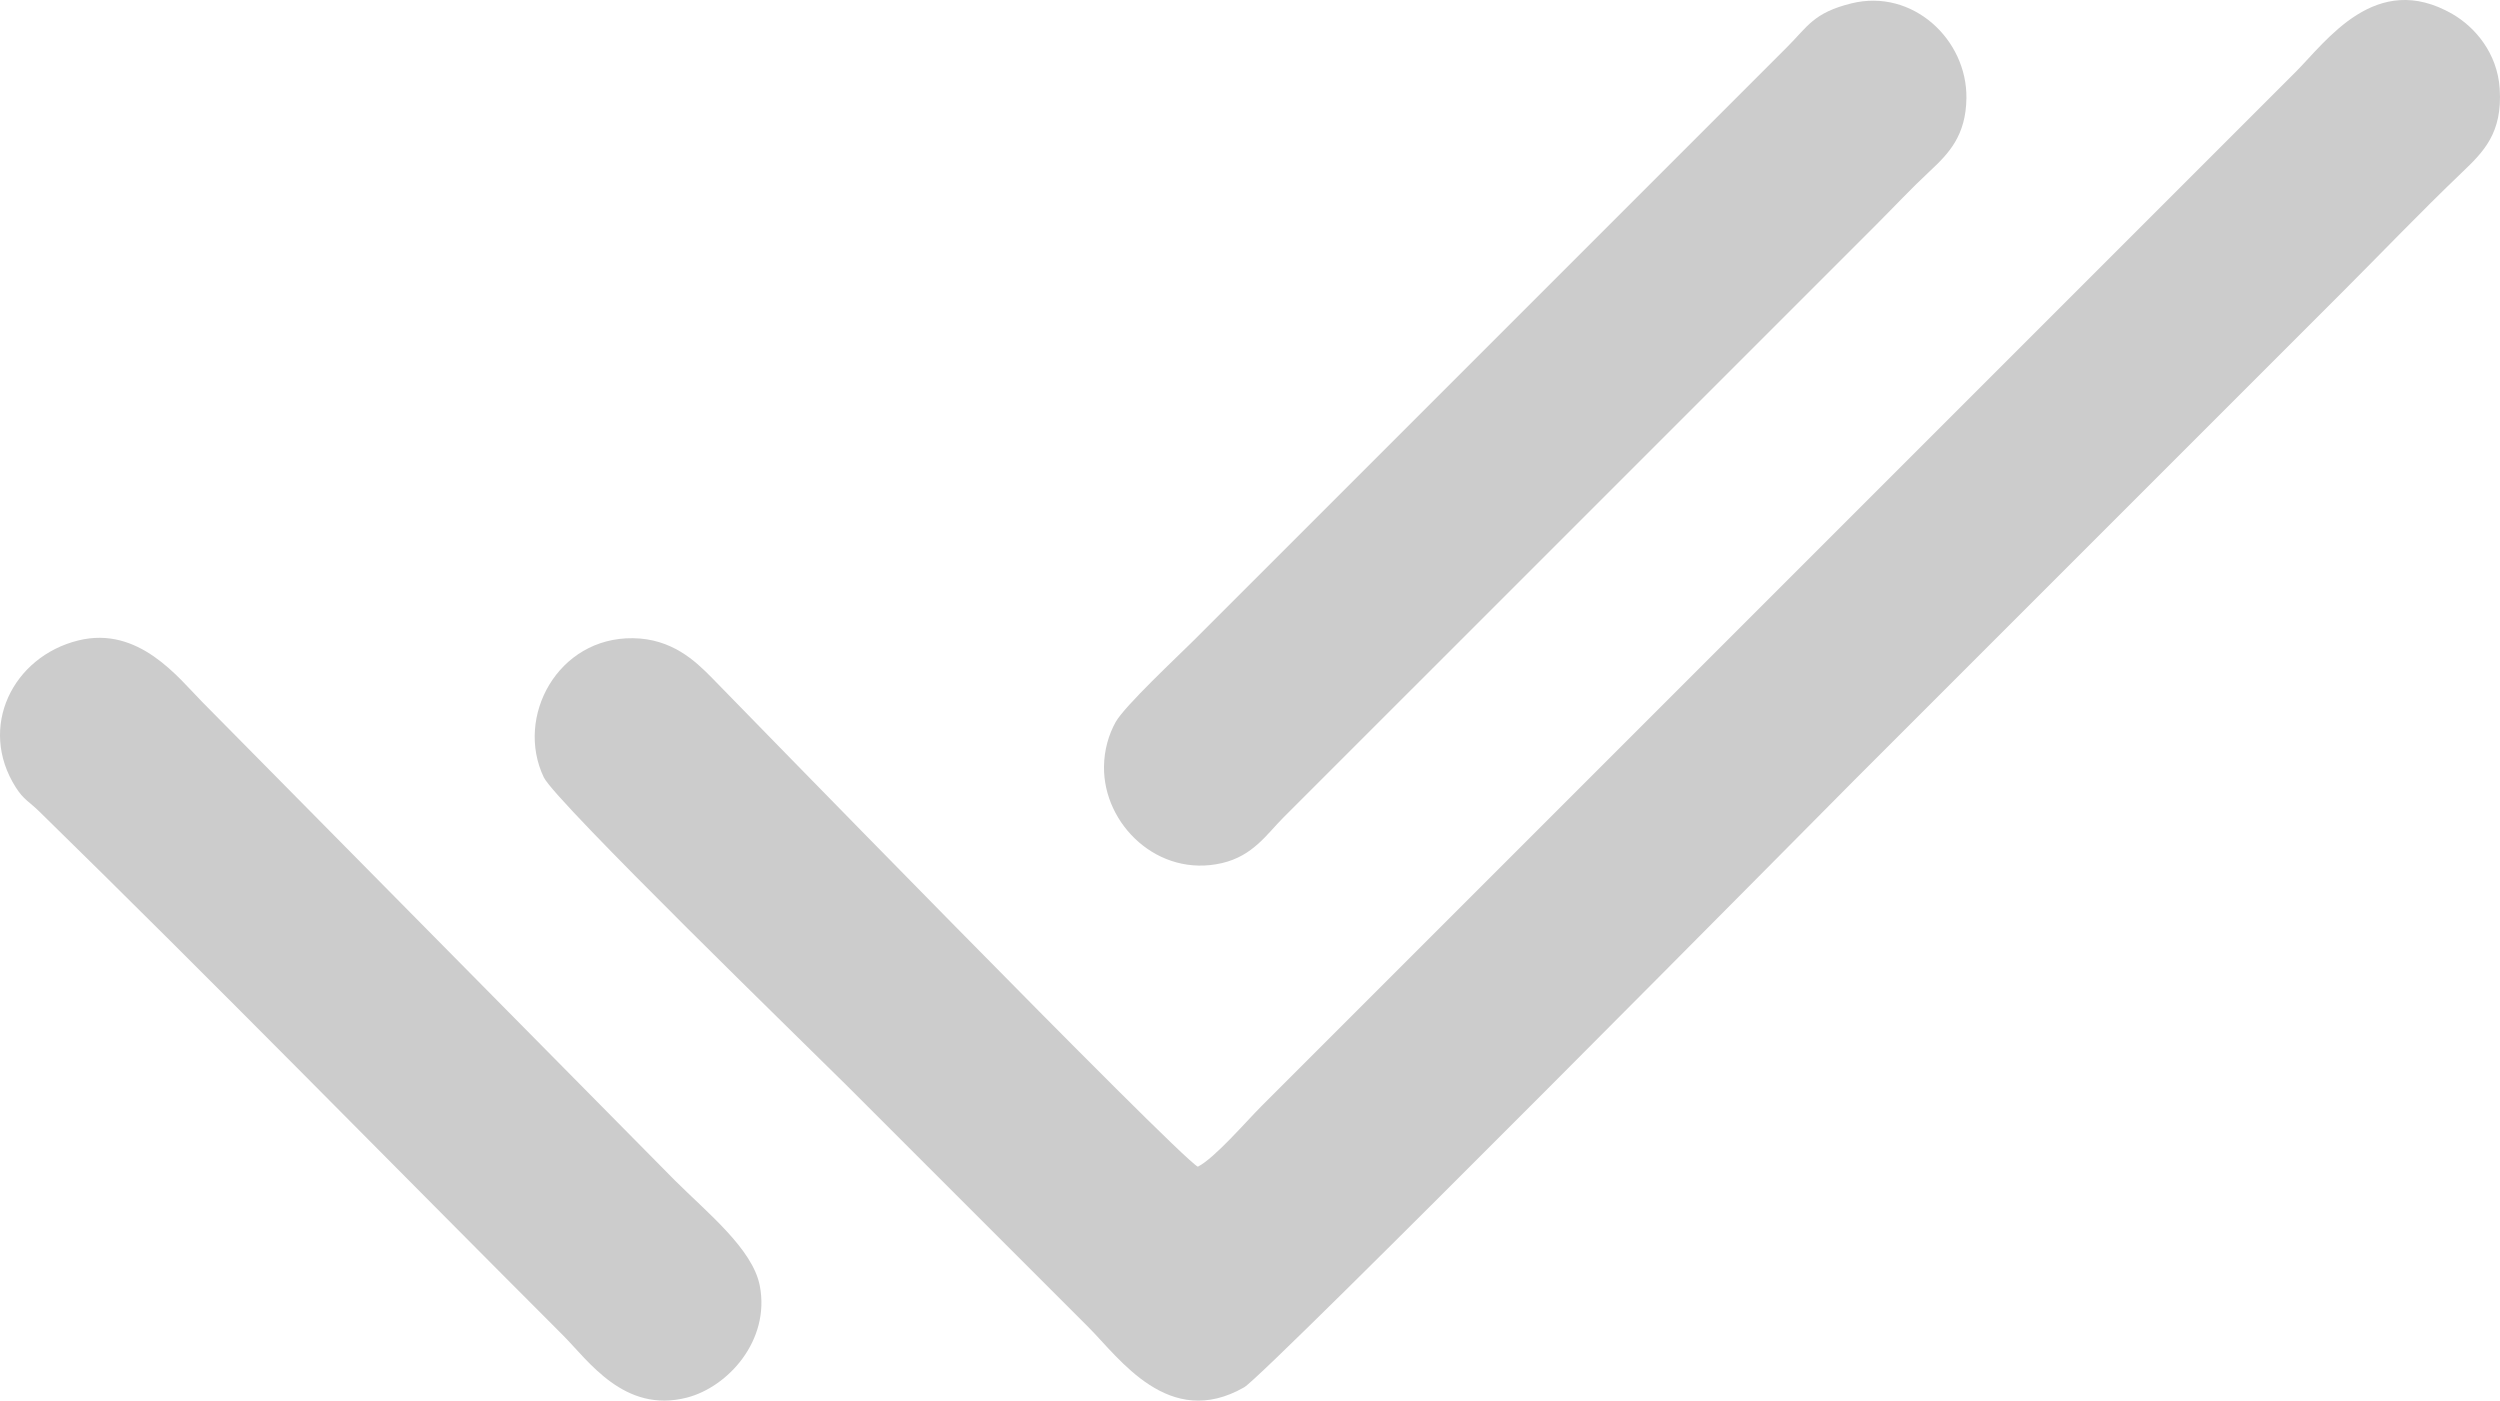
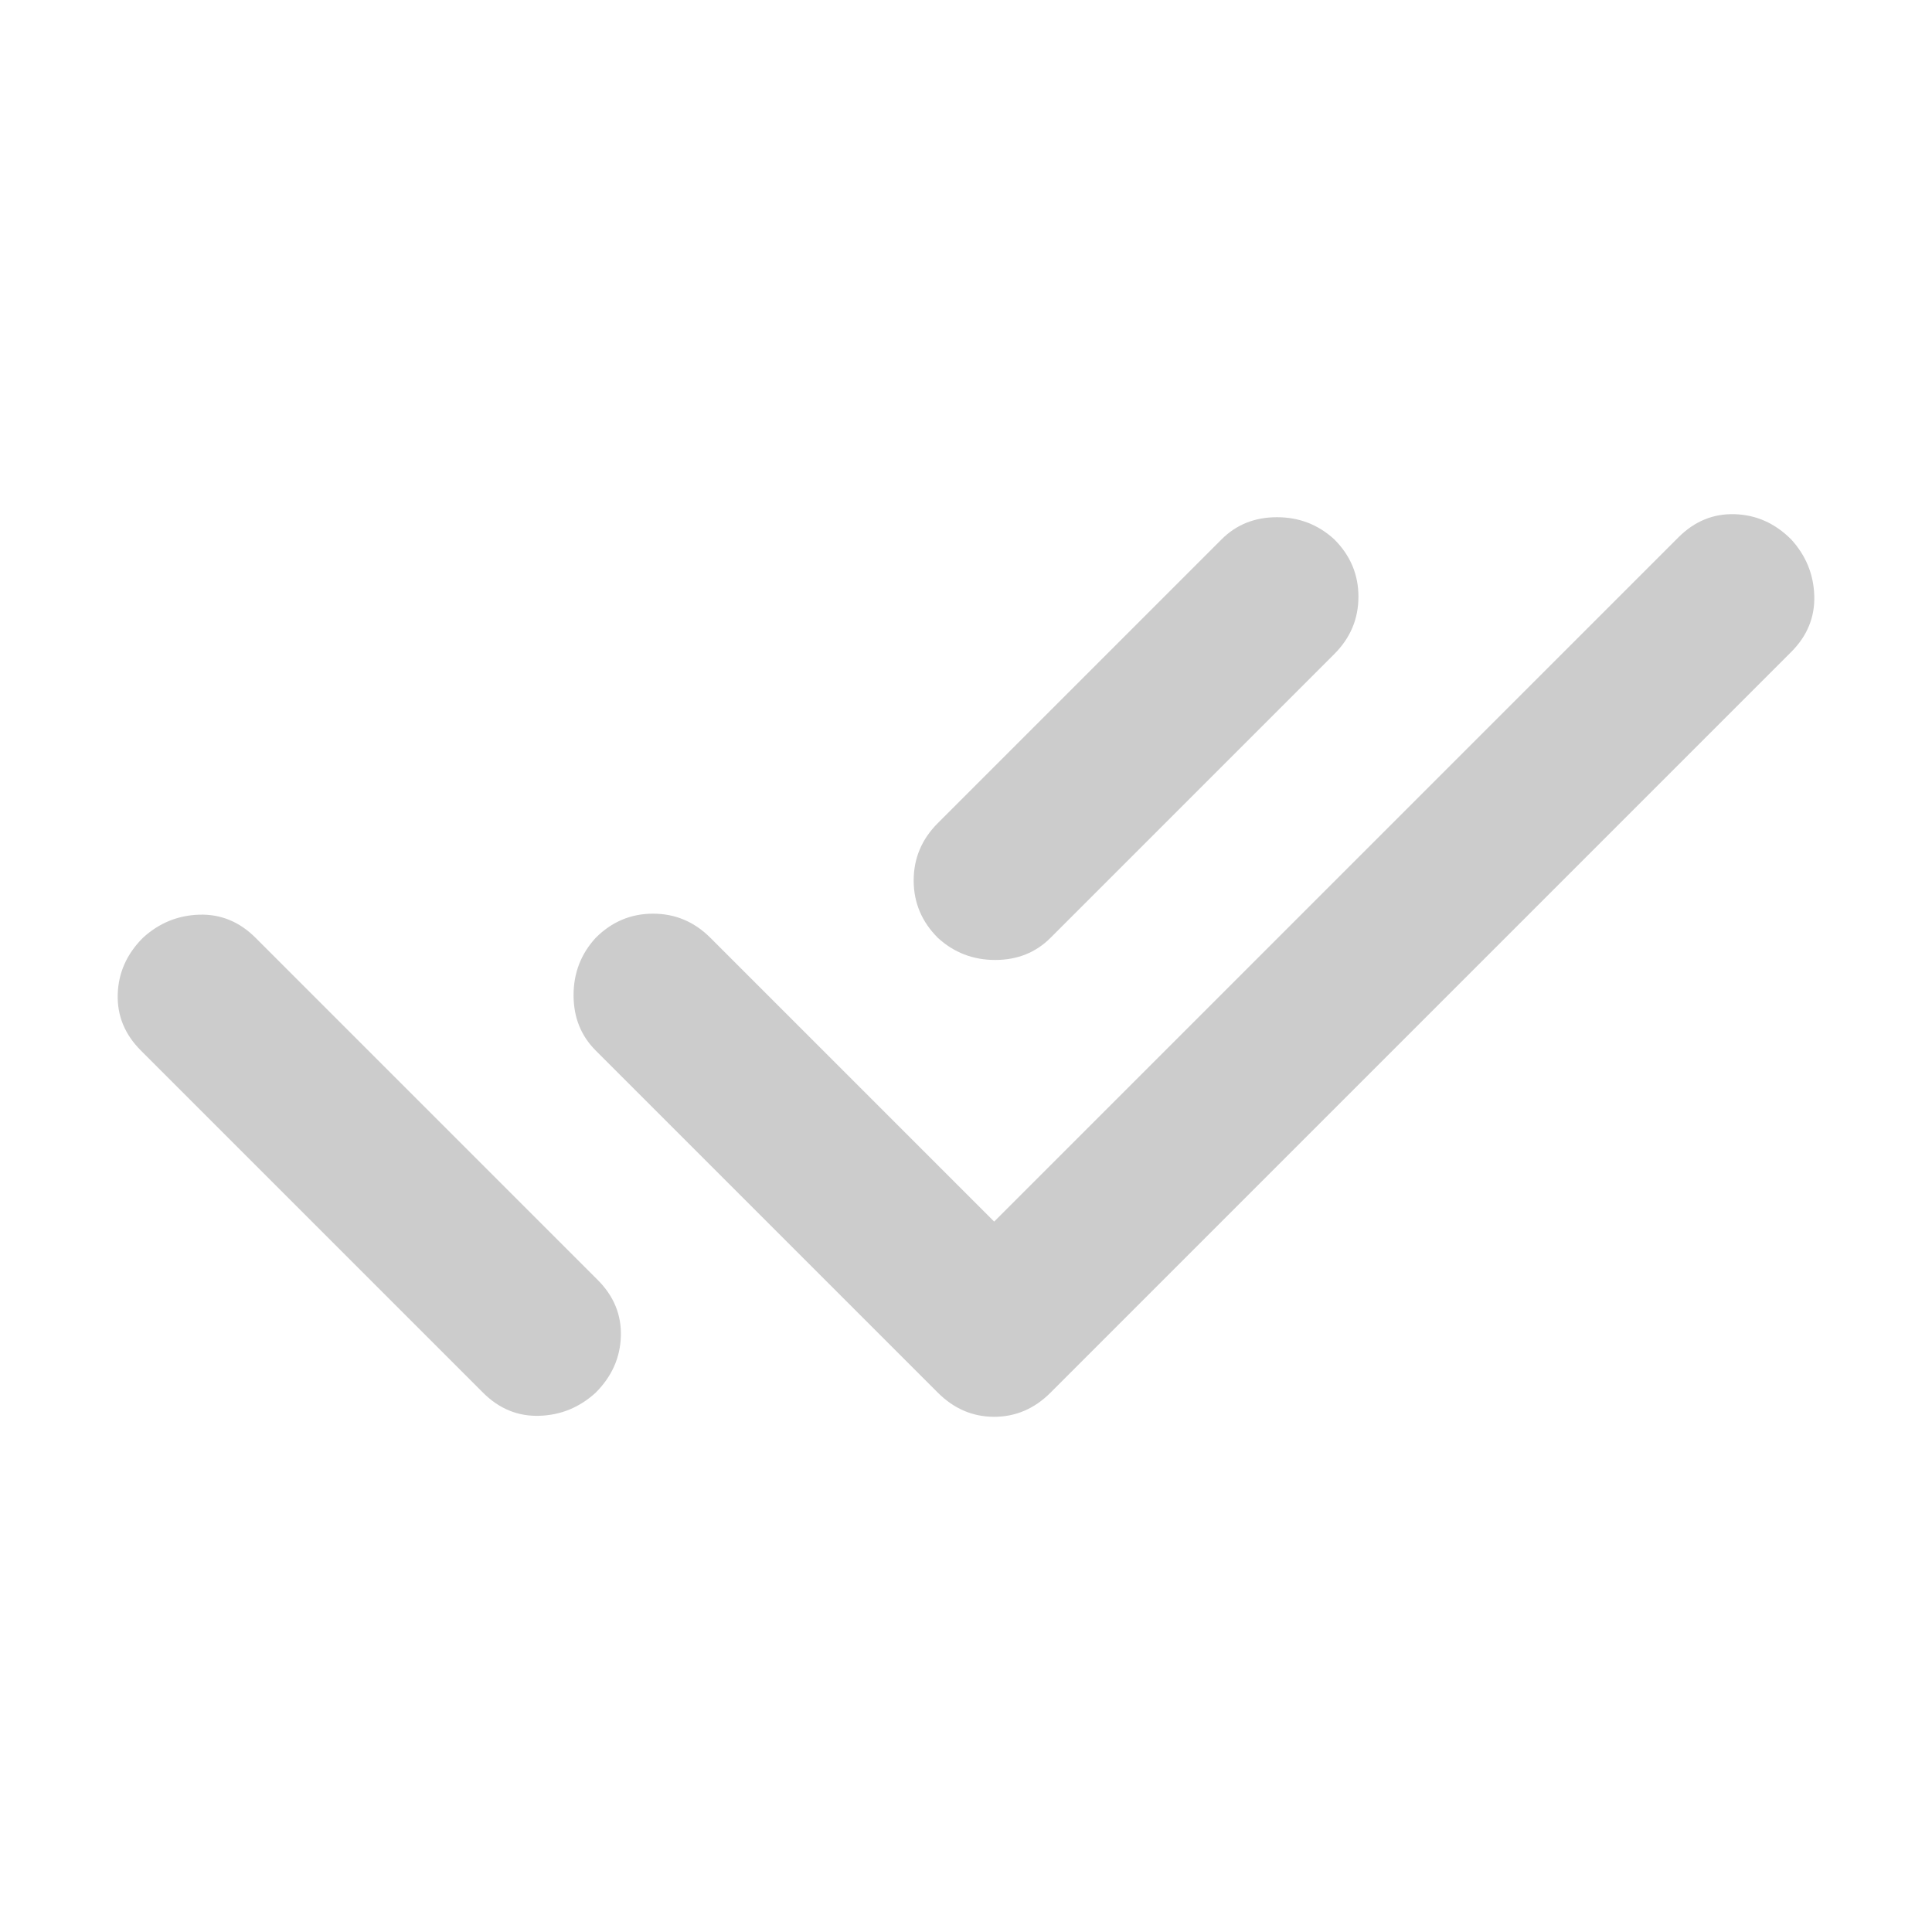
- <svg xmlns="http://www.w3.org/2000/svg" xml:space="preserve" width="50in" height="28.013in" version="1.1" style="shape-rendering:geometricPrecision; text-rendering:geometricPrecision; image-rendering:optimizeQuality; fill-rule:evenodd; clip-rule:evenodd" viewBox="0 0 4310.72 2415.13">
-   <defs>
-     <style type="text/css">
-    
-     .fil0 {fill:#CCCCCC}
-    
-   </style>
-   </defs>
-   <g id="Layer_x0020_1">
-     <path class="fil0" d="M2065.42 2011.72c-34.06,-17.39 -814.08,-818.64 -837.6,-842.66 -29.35,-29.99 -69.63,-67.76 -136.44,-68.61 -129.64,-1.66 -203.6,135.46 -153.74,239.89 19.91,41.71 465.96,474.99 520.34,529.36 141.12,141.12 278.27,278.27 419.38,419.38 52.45,52.45 138.36,177.4 268.01,102.97 37.27,-21.39 1019.64,-1014.5 1052.4,-1047.26 280.91,-280.91 557.86,-557.86 838.77,-838.77 70.26,-70.26 136.75,-139.89 208.32,-208.37 37.04,-35.44 70.39,-67.82 65.36,-144.68 -4.06,-62.01 -43.31,-106.75 -81.46,-128.75 -132.08,-76.18 -217.33,46.81 -270.76,100.21l-1783.06 1783.06c-26.56,26.56 -80.5,89.53 -109.51,104.22z" />
-     <path class="fil0" d="M3192.63 5.76c-65.97,16.21 -76,40.42 -111.22,75.46l-1022.77 1022.74c-27.51,27.51 -119.31,113.1 -134.9,141 -12,21.48 -19.78,48.09 -20.14,76.79 -1.27,99.81 93.25,192.15 203.51,166.46 53.81,-12.54 77.66,-50.45 105.78,-78.48l1022.76 -1022.75c31.46,-31.46 59.72,-61.84 92.03,-91.95 32.78,-30.56 62.19,-61.33 63,-125.86 1.27,-101.12 -92.79,-189.28 -198.04,-163.41z" />
-     <path class="fil0" d="M135.19 1104.27c-113.27,27.84 -173.87,149.85 -107.94,253.45 13.57,21.33 22.75,24.2 40.06,41.12 297.57,290.88 606.78,606.92 903.64,903.78 43.05,43.05 105.19,134.98 213.14,107.35 71.36,-18.26 144.14,-98.78 126.01,-192.91 -12.25,-63.64 -90.97,-126.28 -147.03,-182.33l-814.84 -824.84c-40.39,-40.91 -108.87,-131.22 -213.06,-105.62z" />
-   </g>
+ <svg xmlns="http://www.w3.org/2000/svg" height="24px" viewBox="0 -960 960 960" width="24px" fill="#ccc">
+   <path d="M70-438q-12-12-11.5-28T71-494q12-11 28-11.5t28 11.5l142 142 14 14 14 14q12 12 11.5 28T296-268q-12 11-28 11.5T240-268L70-438Zm424 85 340-340q12-12 28-11.5t28 12.5q11 12 11.5 28T890-636L522-268q-12 12-28 12t-28-12L296-438q-11-11-11-27.5t11-28.5q12-12 28.5-12t28.5 12l141 141Zm169-282L522-494q-11 11-27.5 11T466-494q-12-12-12-28.5t12-28.5l141-141q11-11 27.5-11t28.5 11q12 12 12 28.5T663-635Z" />
</svg>
